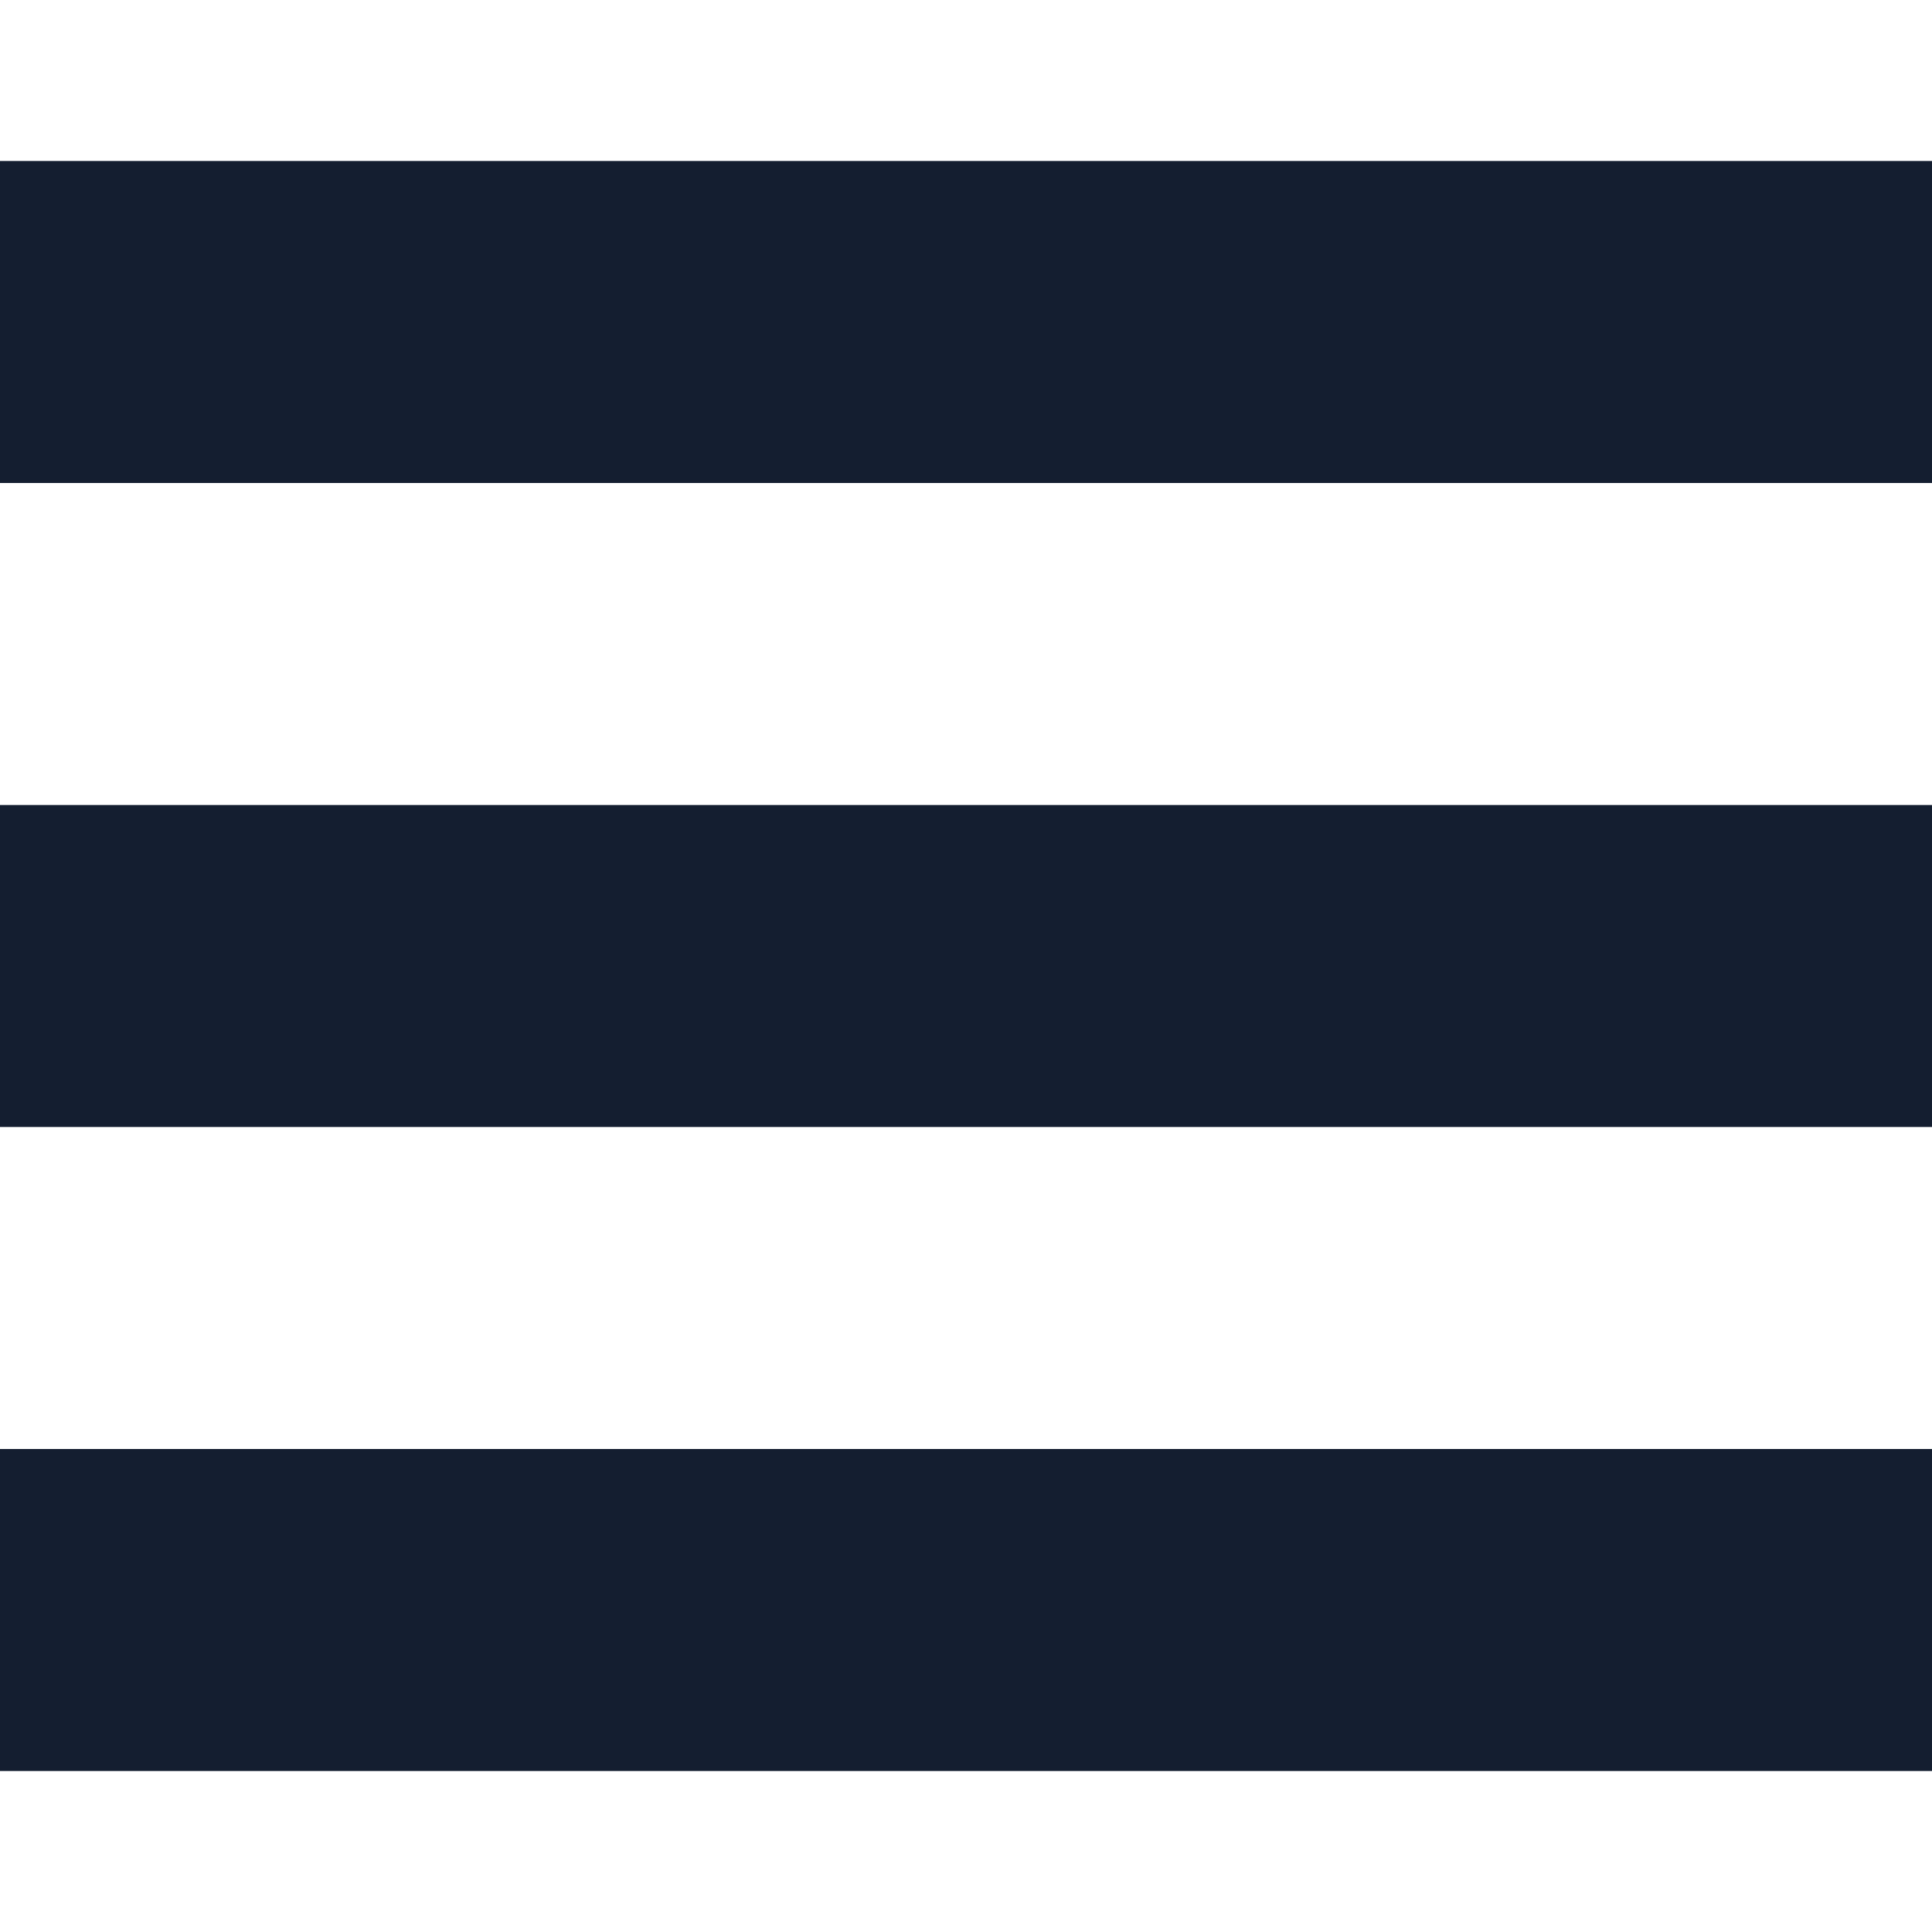
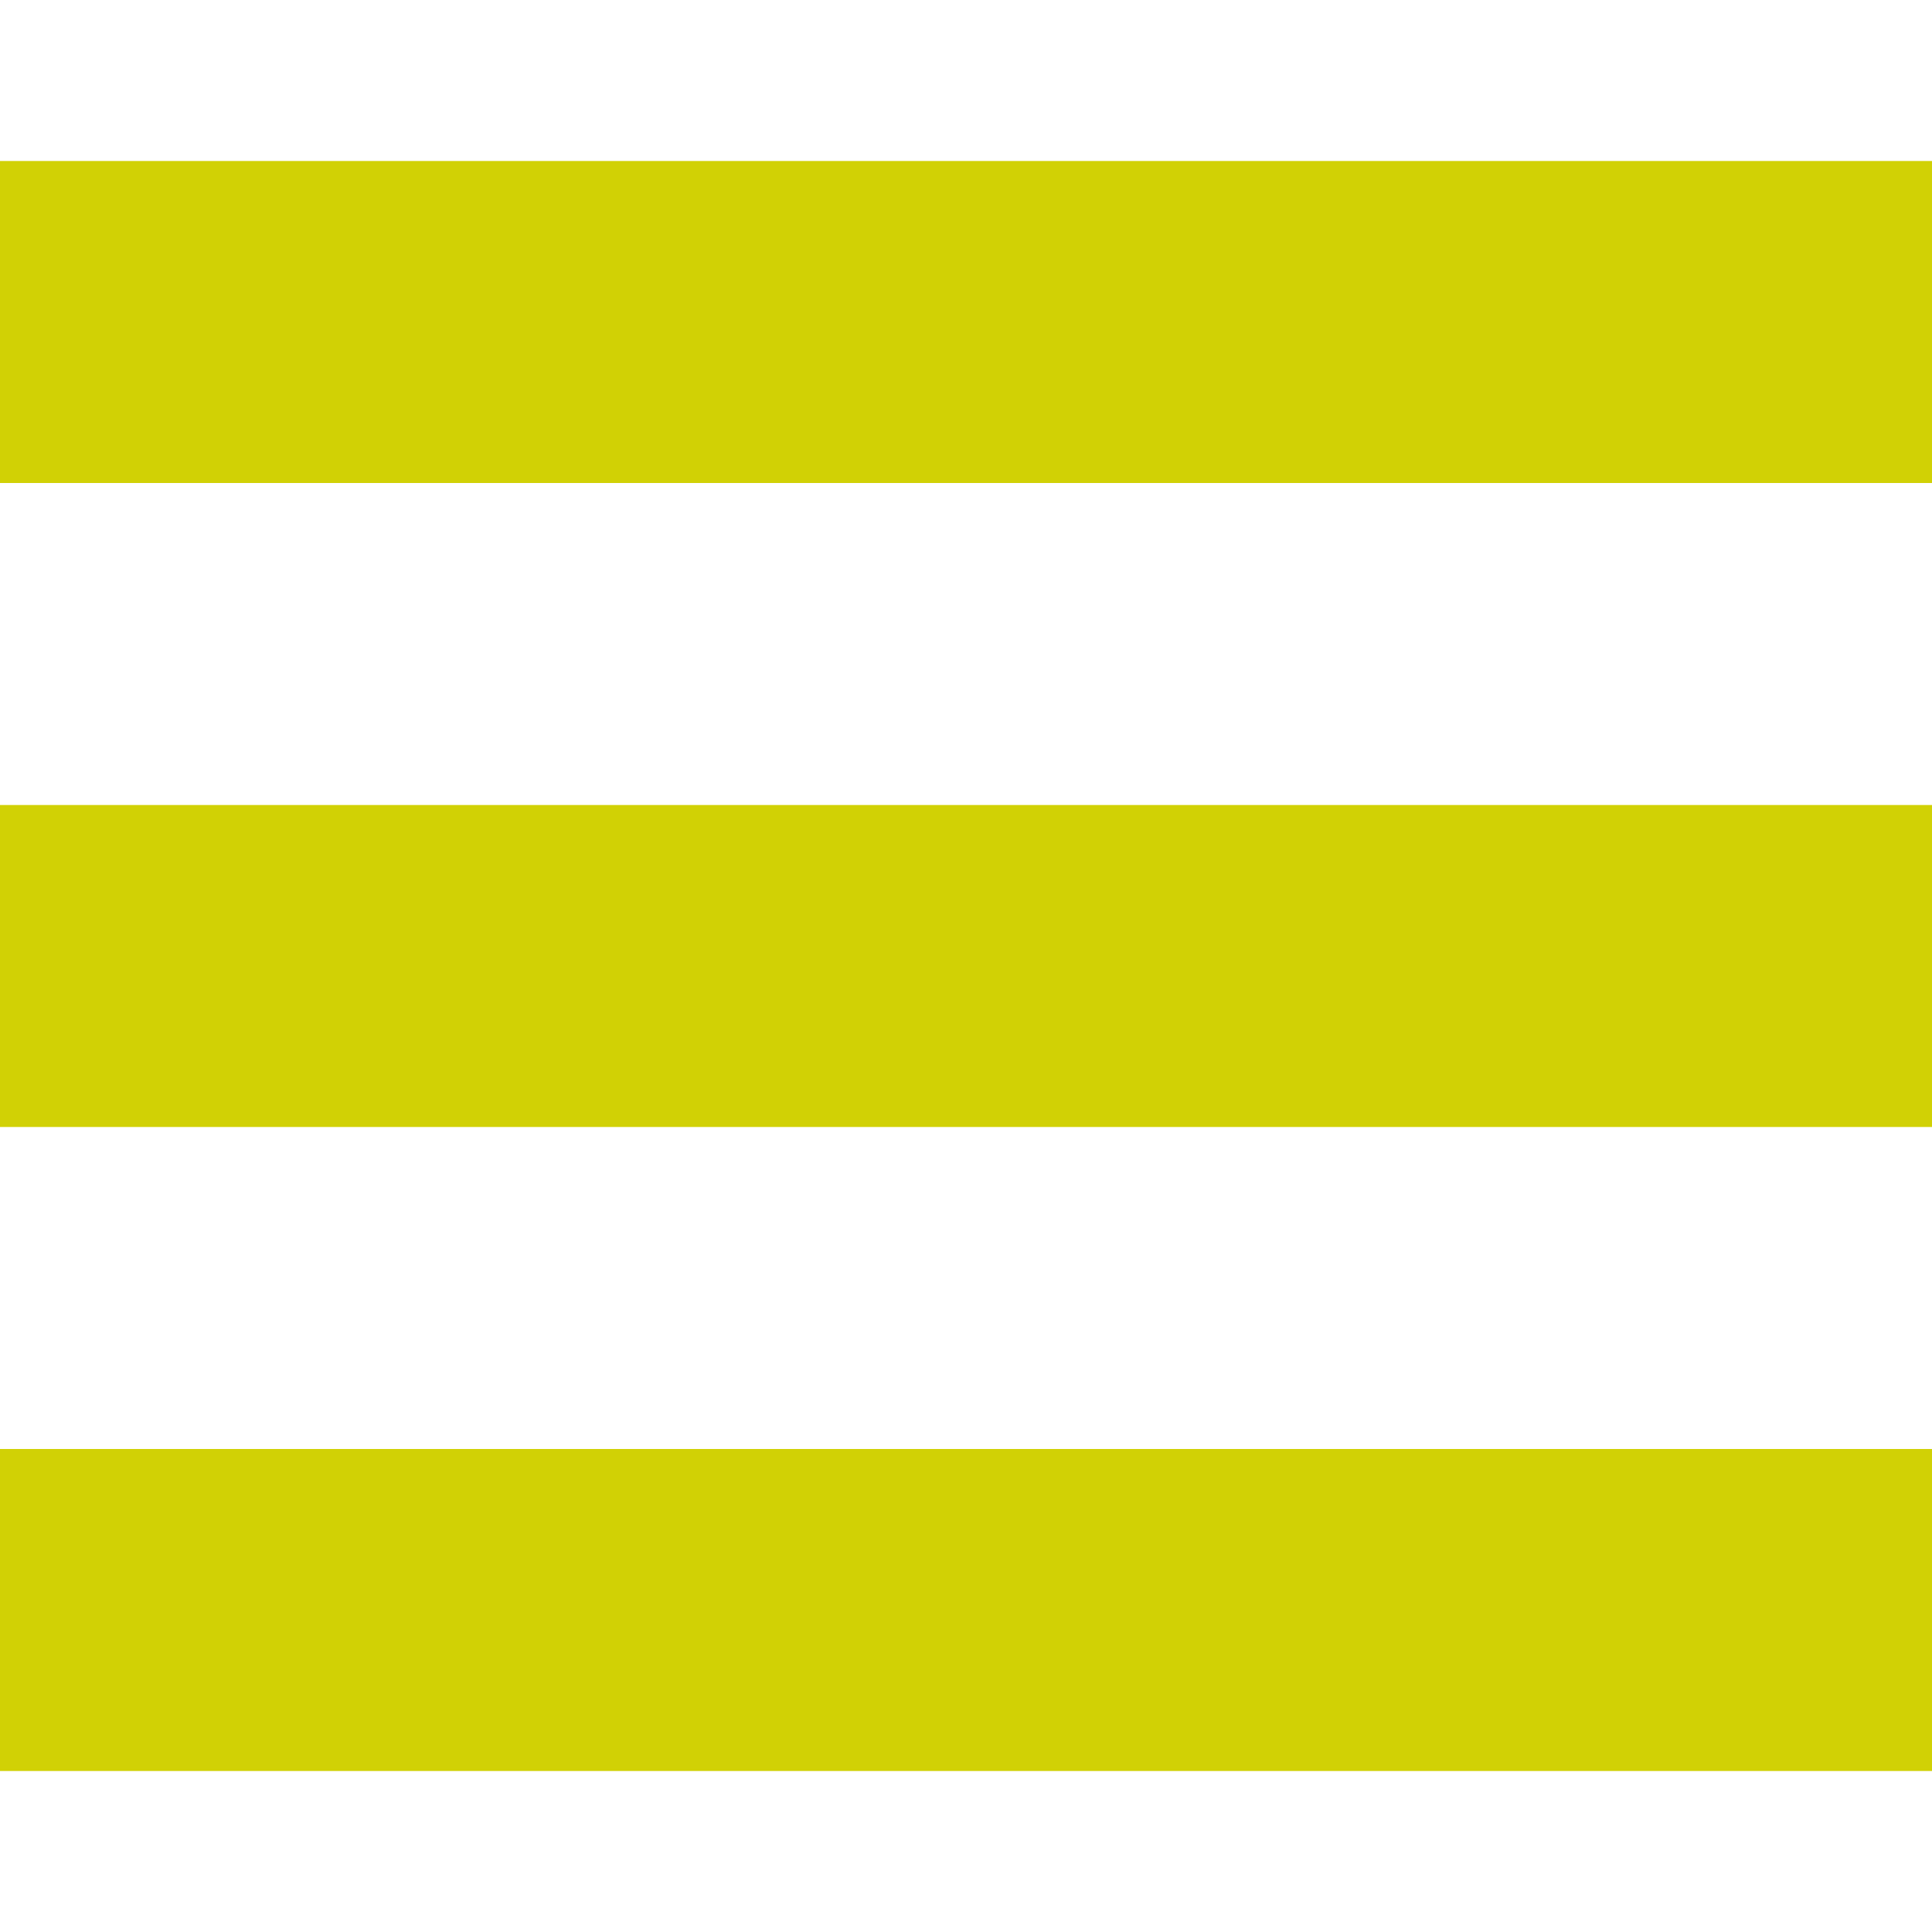
<svg xmlns="http://www.w3.org/2000/svg" version="1.1" id="Layer_1" x="0px" y="0px" width="24px" height="24px" viewBox="0 0 24 24" enable-background="new 0 0 24 24" xml:space="preserve">
-   <path fill="#141E30" d="M24,6H0V2h24V6z M24,10H0v4h24V10z M24,18H0v4h24V18z" />
+   <path fill="rgba(209, 209, 5, 1)" d="M24,6H0V2h24V6z M24,10H0v4h24V10z M24,18H0v4h24V18z" />
</svg>
